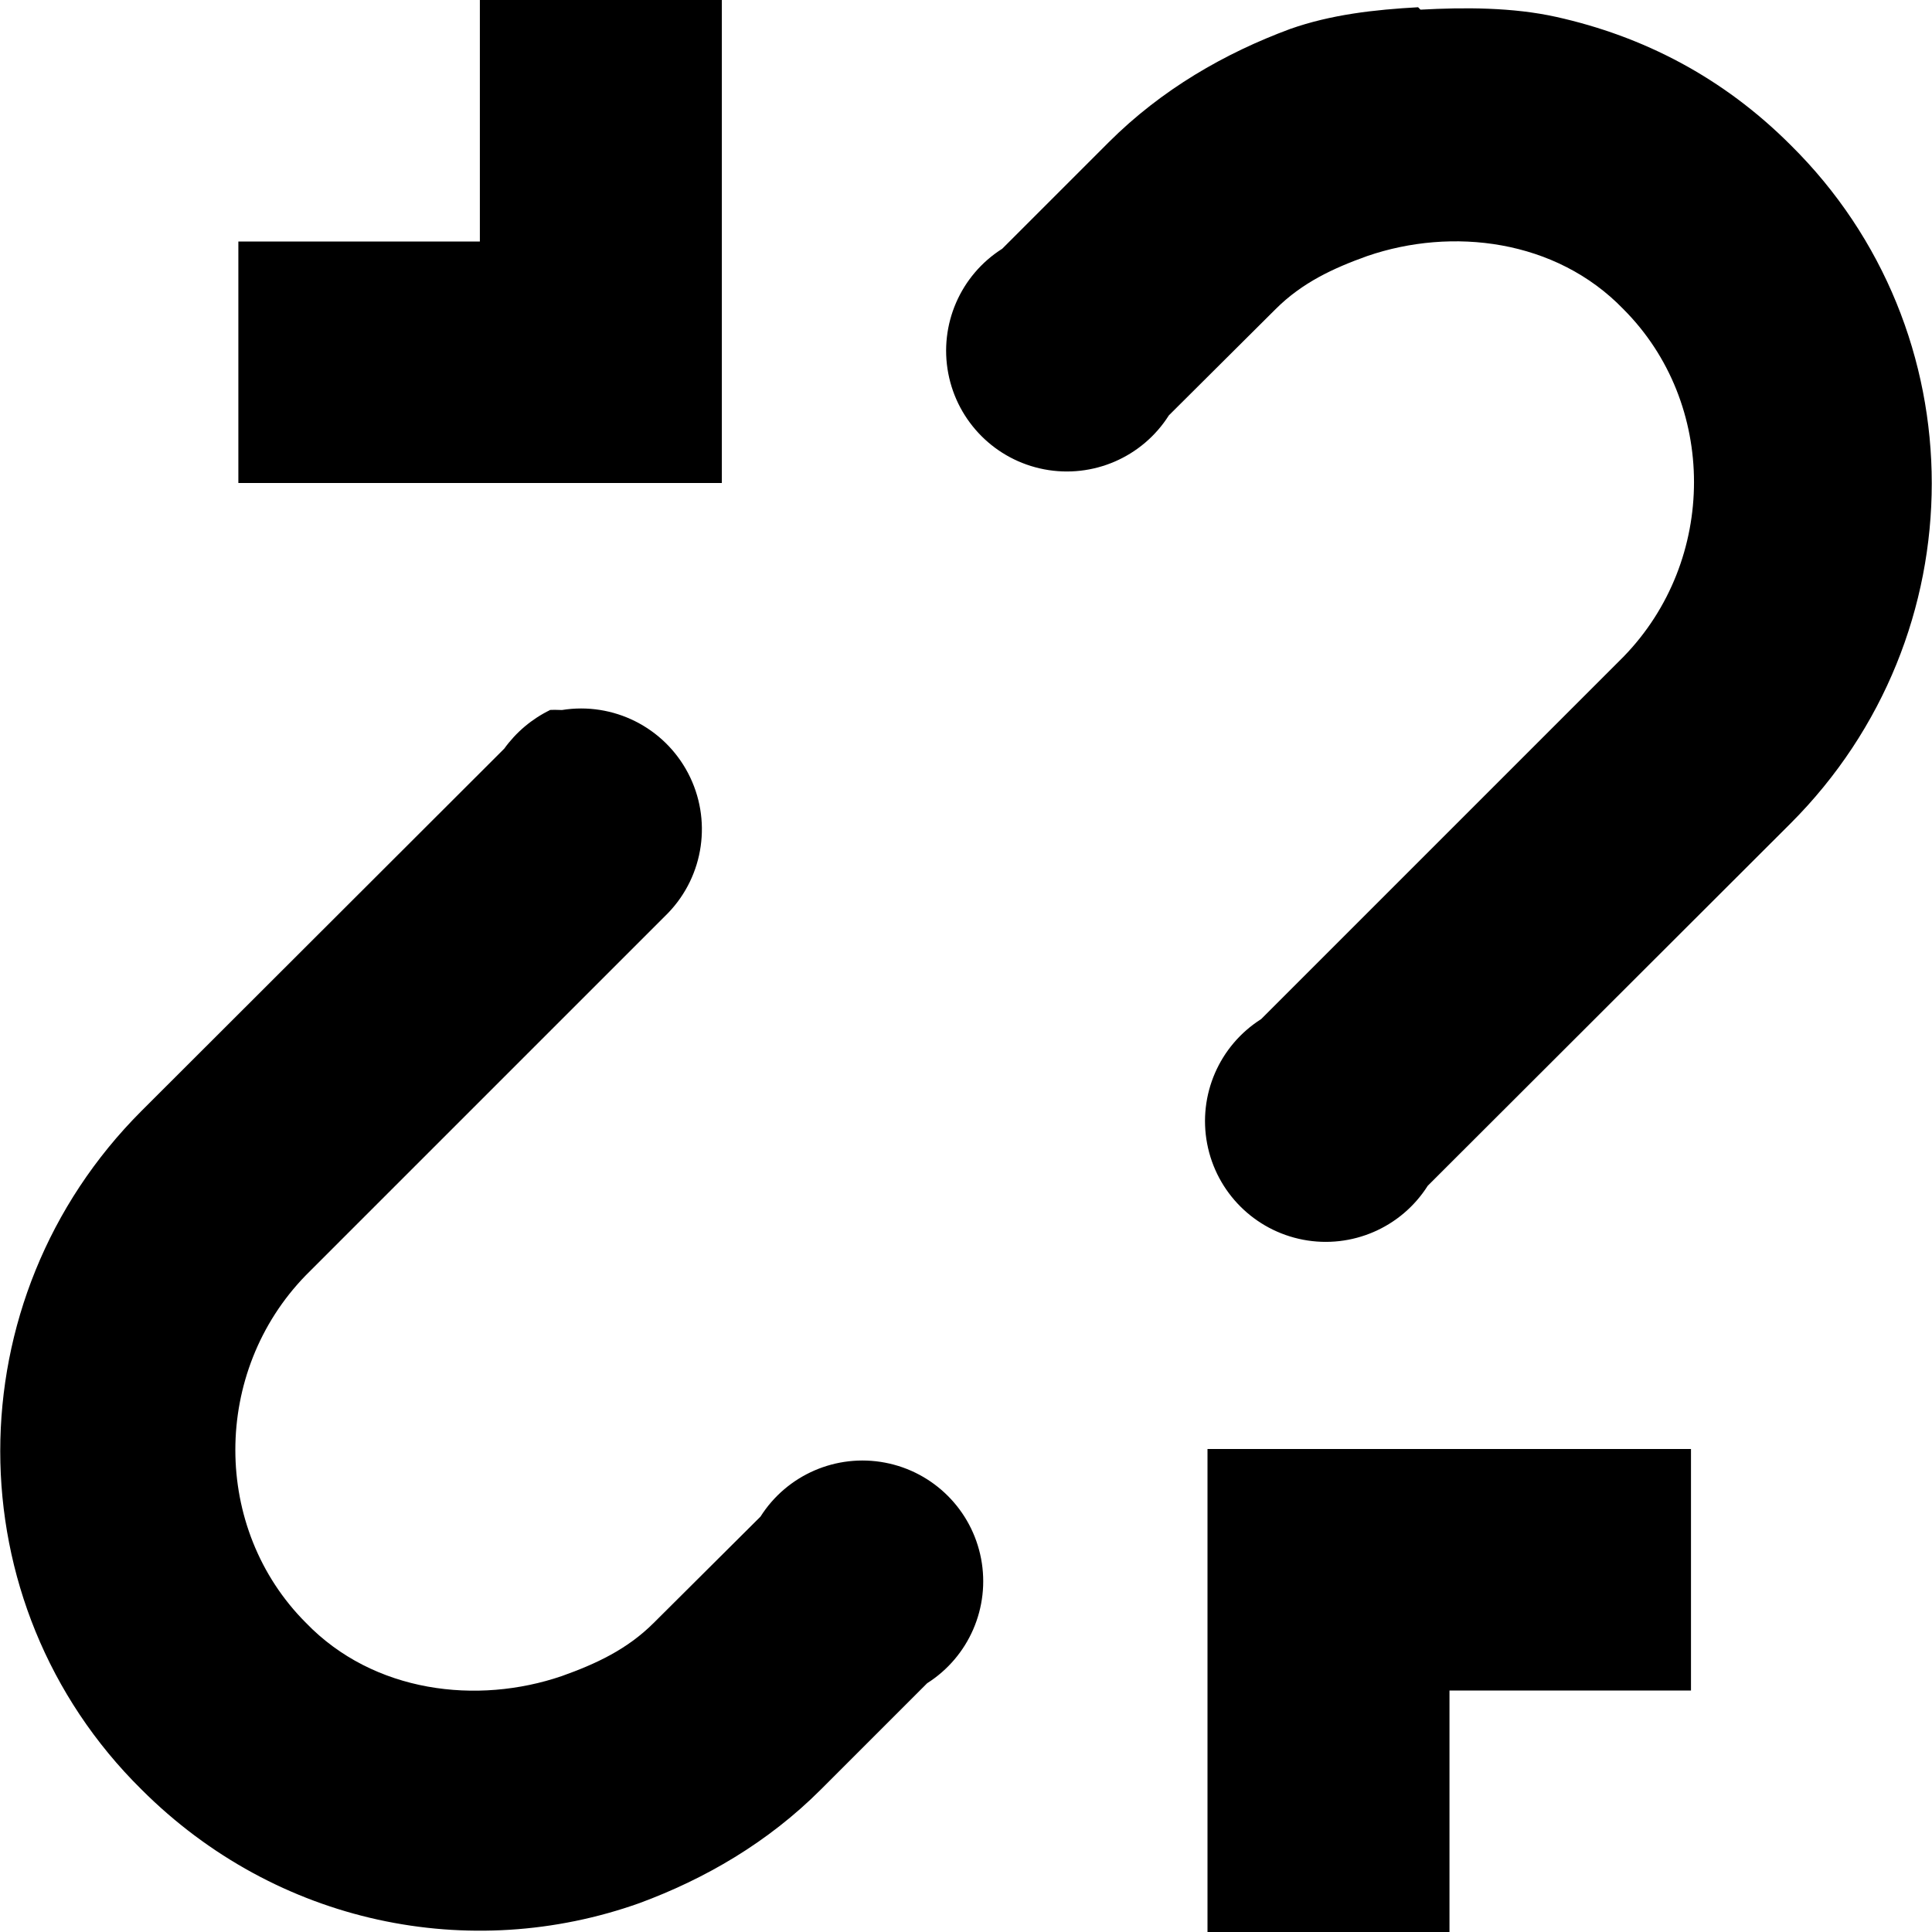
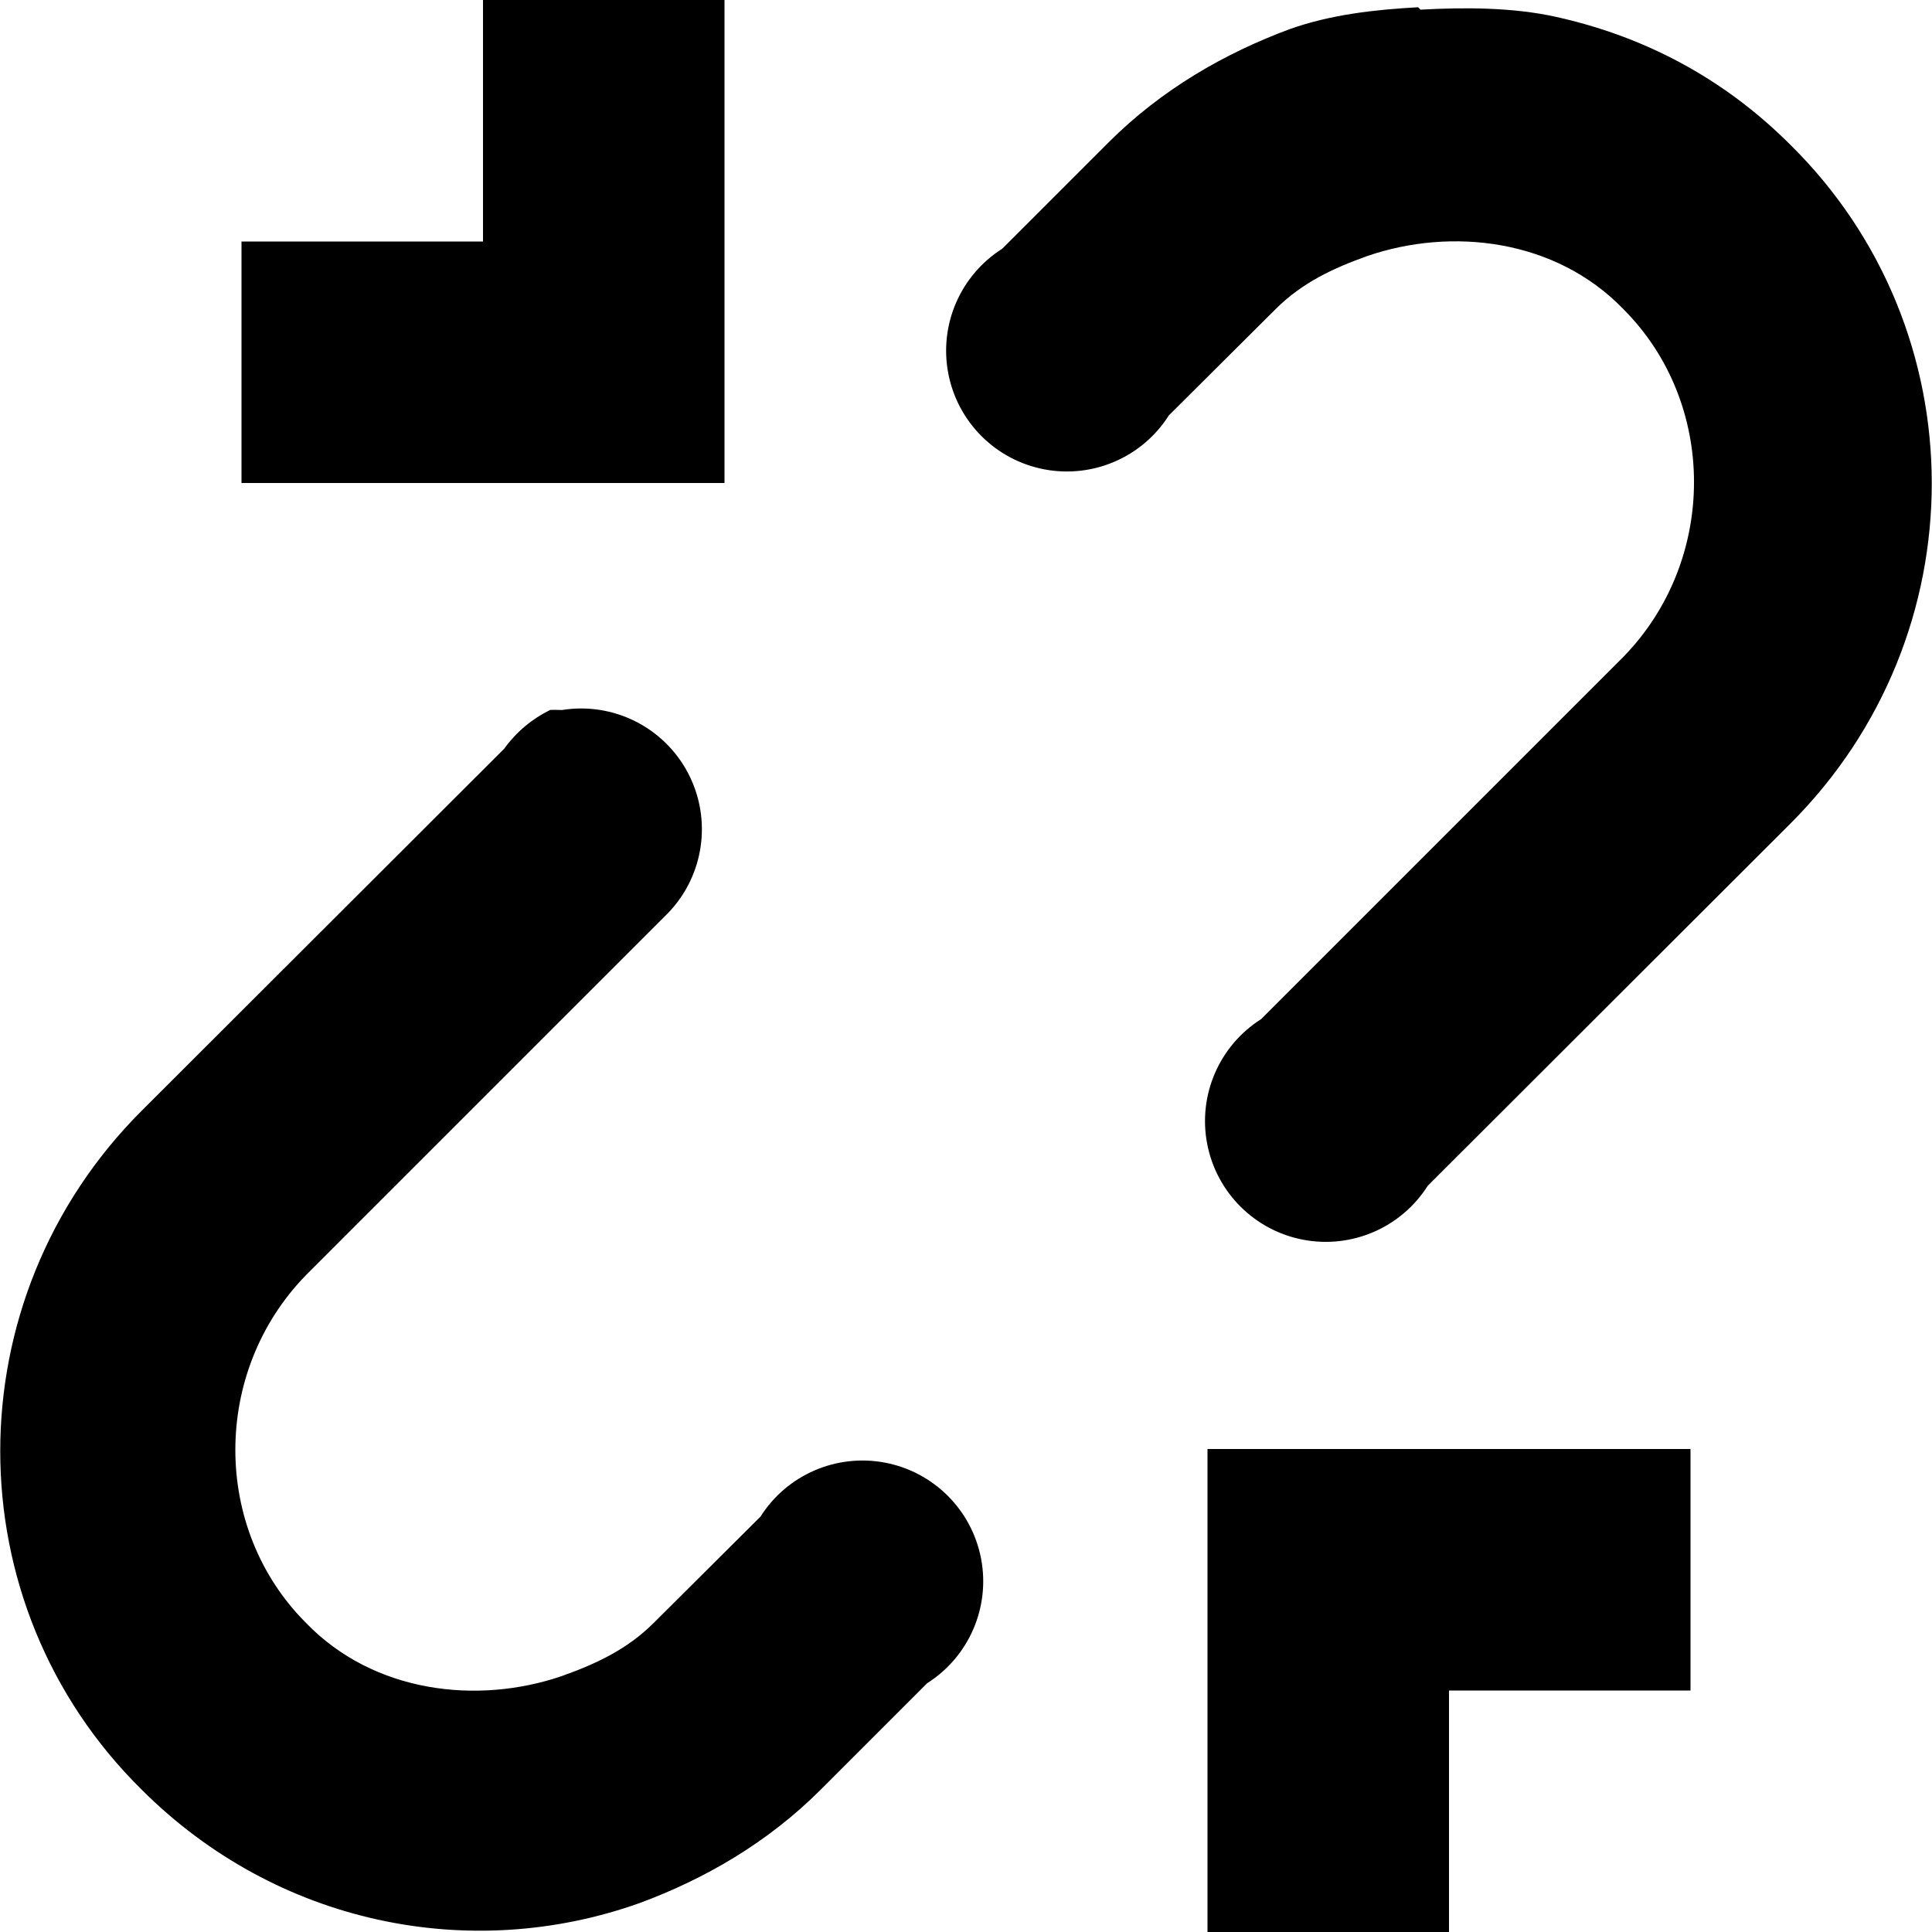
<svg xmlns="http://www.w3.org/2000/svg" viewBox="0 0 8 8">
-   <path d="M1.987 0v1h-1v1h2.002V0H1.986zm3.885.03c-.18.01-.36.03-.53.09-.27.1-.532.25-.752.47l-.44.44a.5.5 0 1 0 .69.69l.442-.44c.11-.11.24-.17.38-.22.35-.12.78-.07 1.06.22.39.39.39 1.04 0 1.44l-1.5 1.5a.5.5 0 1 0 .69.69l1.502-1.5c.78-.78.78-2.04 0-2.81-.28-.28-.61-.45-.97-.53-.18-.04-.38-.04-.562-.03l-.01-.01zM2.278 2.94a.508.508 0 0 0-.19.16L.586 4.6c-.78.78-.78 2.04 0 2.81.56.56 1.362.72 2.063.47.27-.1.53-.25.75-.47l.44-.44a.5.5 0 1 0-.69-.69l-.442.44c-.11.11-.24.17-.38.22-.35.12-.78.07-1.06-.22-.39-.39-.39-1.04 0-1.44l1.5-1.5a.5.5 0 0 0-.44-.84.6.6 0 0 0-.06 0h.01zM5 6v2h1.002V7h1V6h-2z" />
+   <path d="M2 0v1H1v1h2V0H2zm3.872.03c-.18.01-.36.03-.53.09-.27.1-.532.25-.752.47l-.44.44a.5.5 0 1 0 .69.69l.442-.44c.11-.11.24-.17.38-.22.35-.12.78-.07 1.06.22.39.39.39 1.04 0 1.44l-1.5 1.5a.5.5 0 1 0 .69.69l1.502-1.5c.78-.78.78-2.04 0-2.81-.28-.28-.61-.45-.97-.53-.18-.04-.38-.04-.562-.03l-.01-.01zM2.278 2.94a.508.508 0 0 0-.19.16L.586 4.6c-.78.78-.78 2.04 0 2.81.56.56 1.362.72 2.063.47.27-.1.53-.25.75-.47l.44-.44a.5.5 0 1 0-.69-.69l-.442.44c-.11.11-.24.17-.38.22-.35.12-.78.07-1.06-.22-.39-.39-.39-1.04 0-1.44l1.5-1.5a.5.5 0 0 0-.44-.84.6.6 0 0 0-.06 0h.01zM5 6v2h1V7h1V6H5z" />
</svg>
